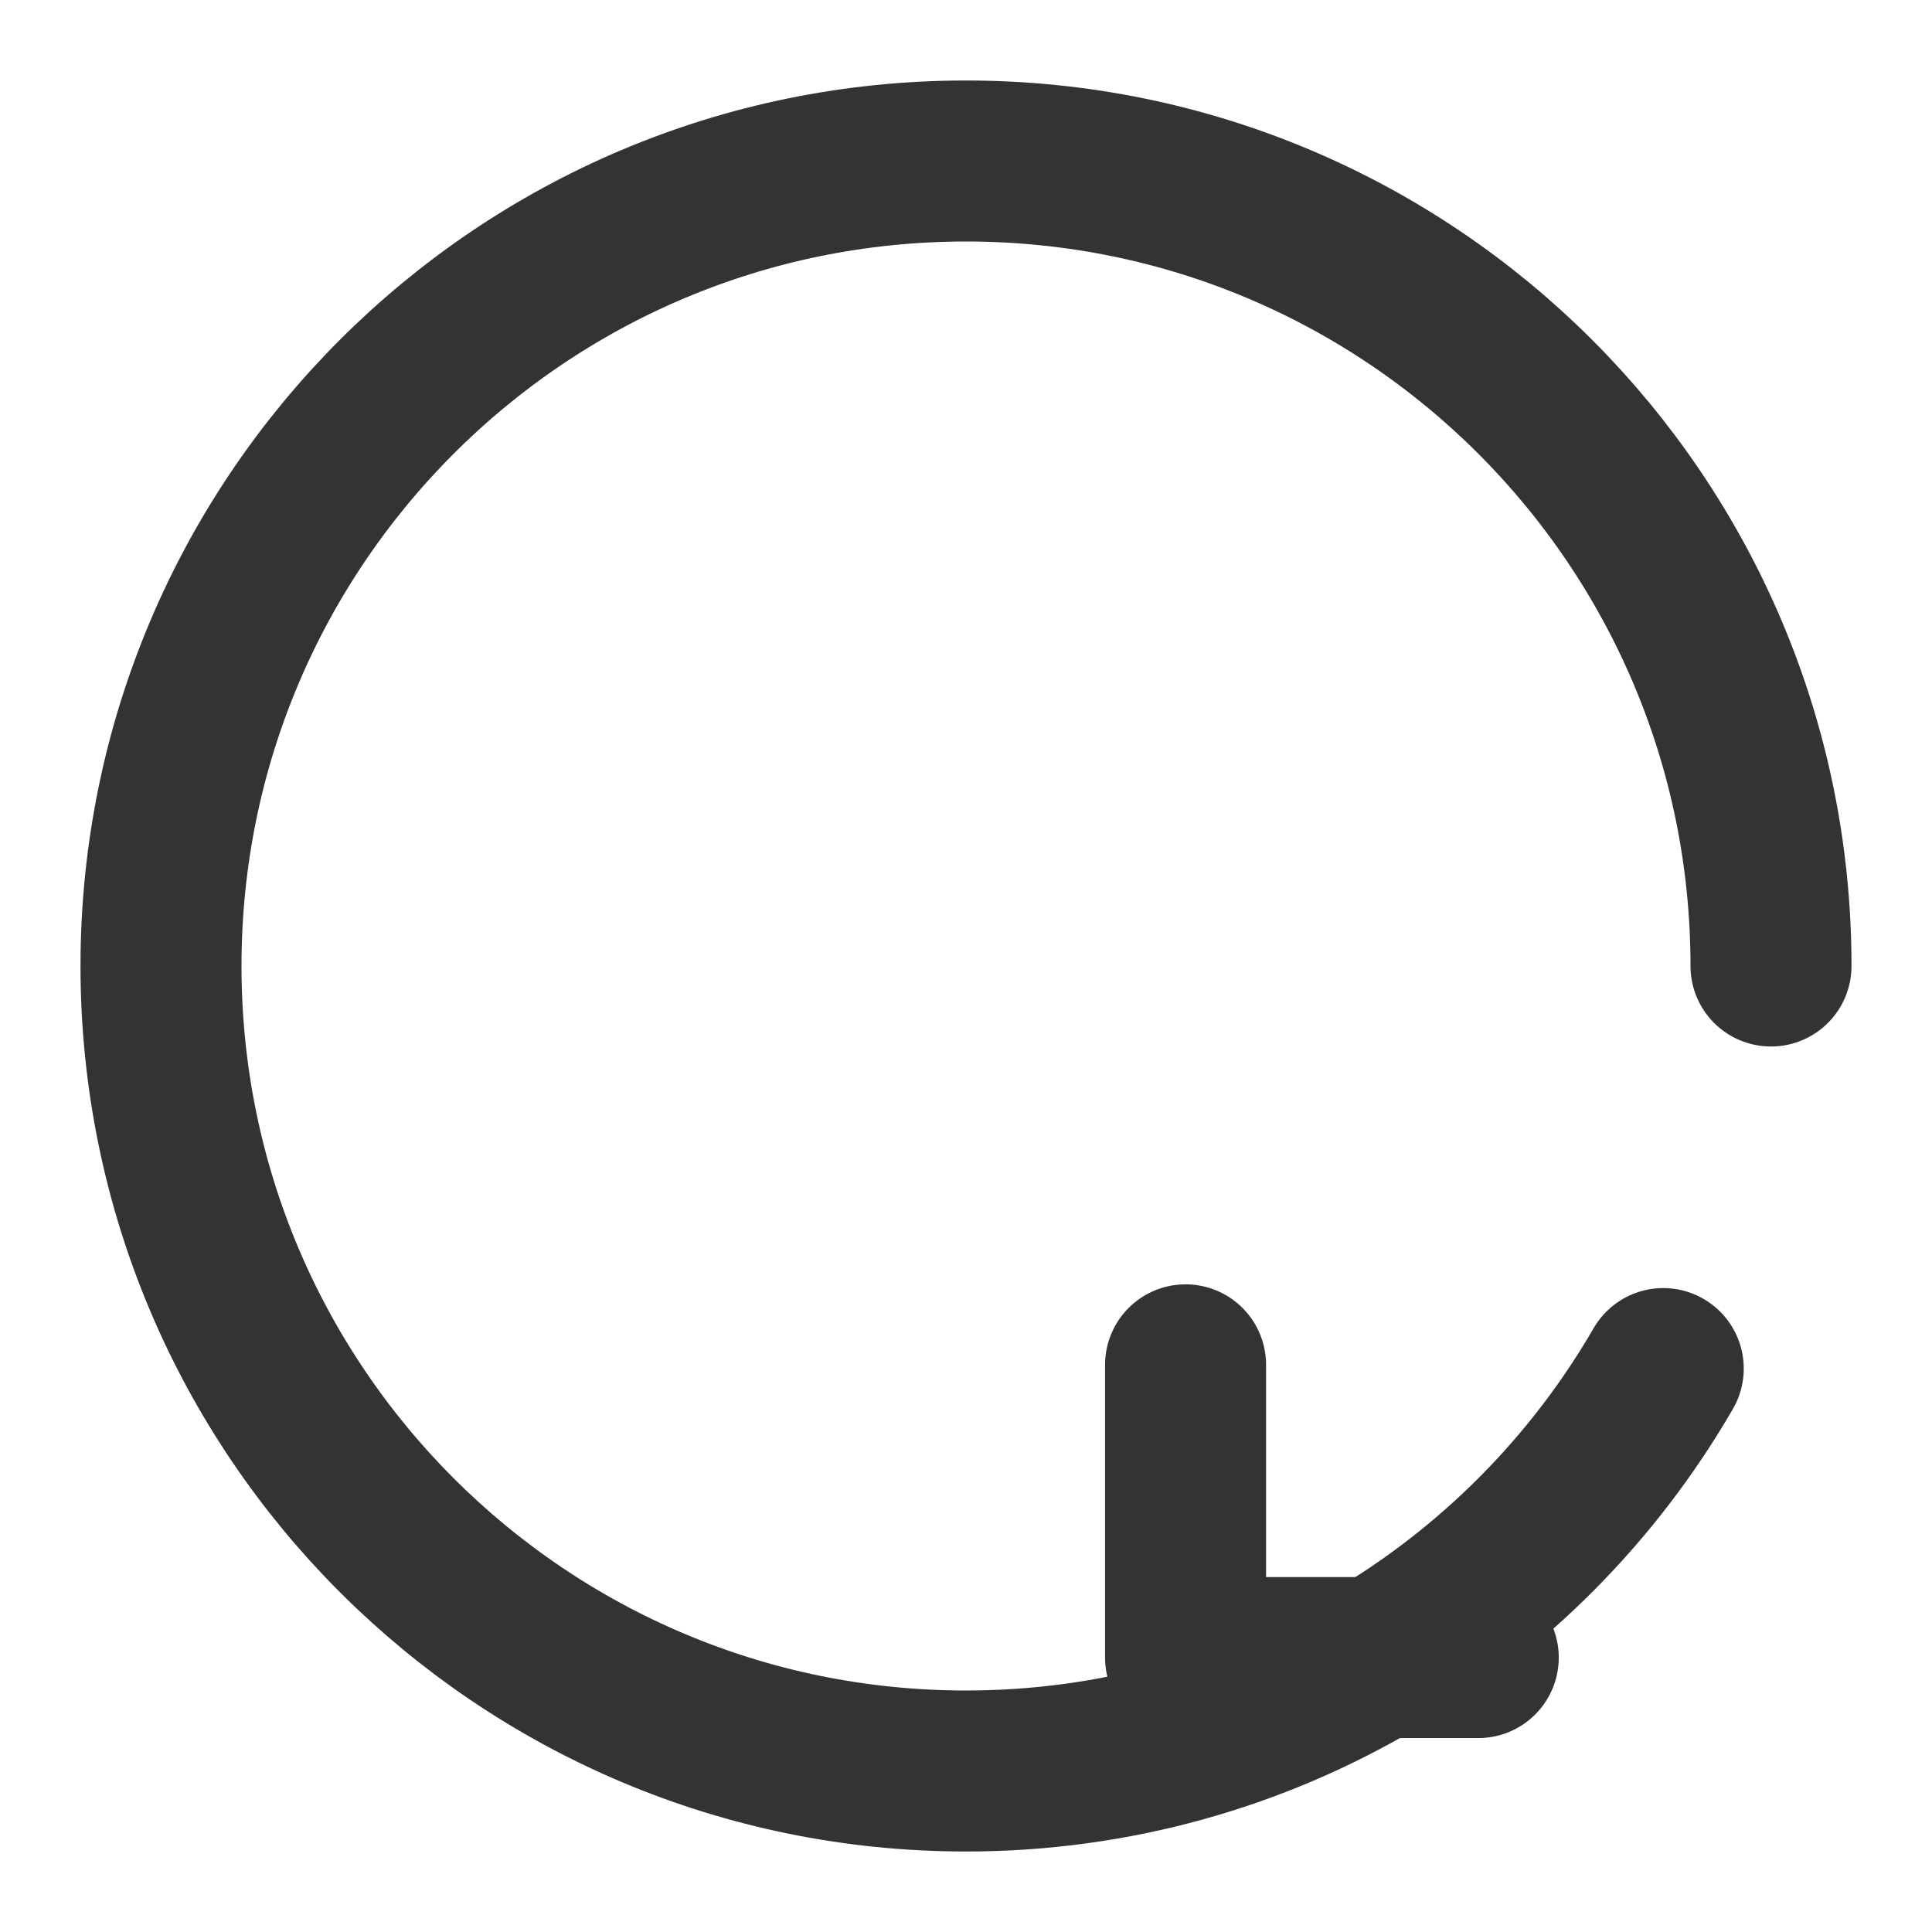
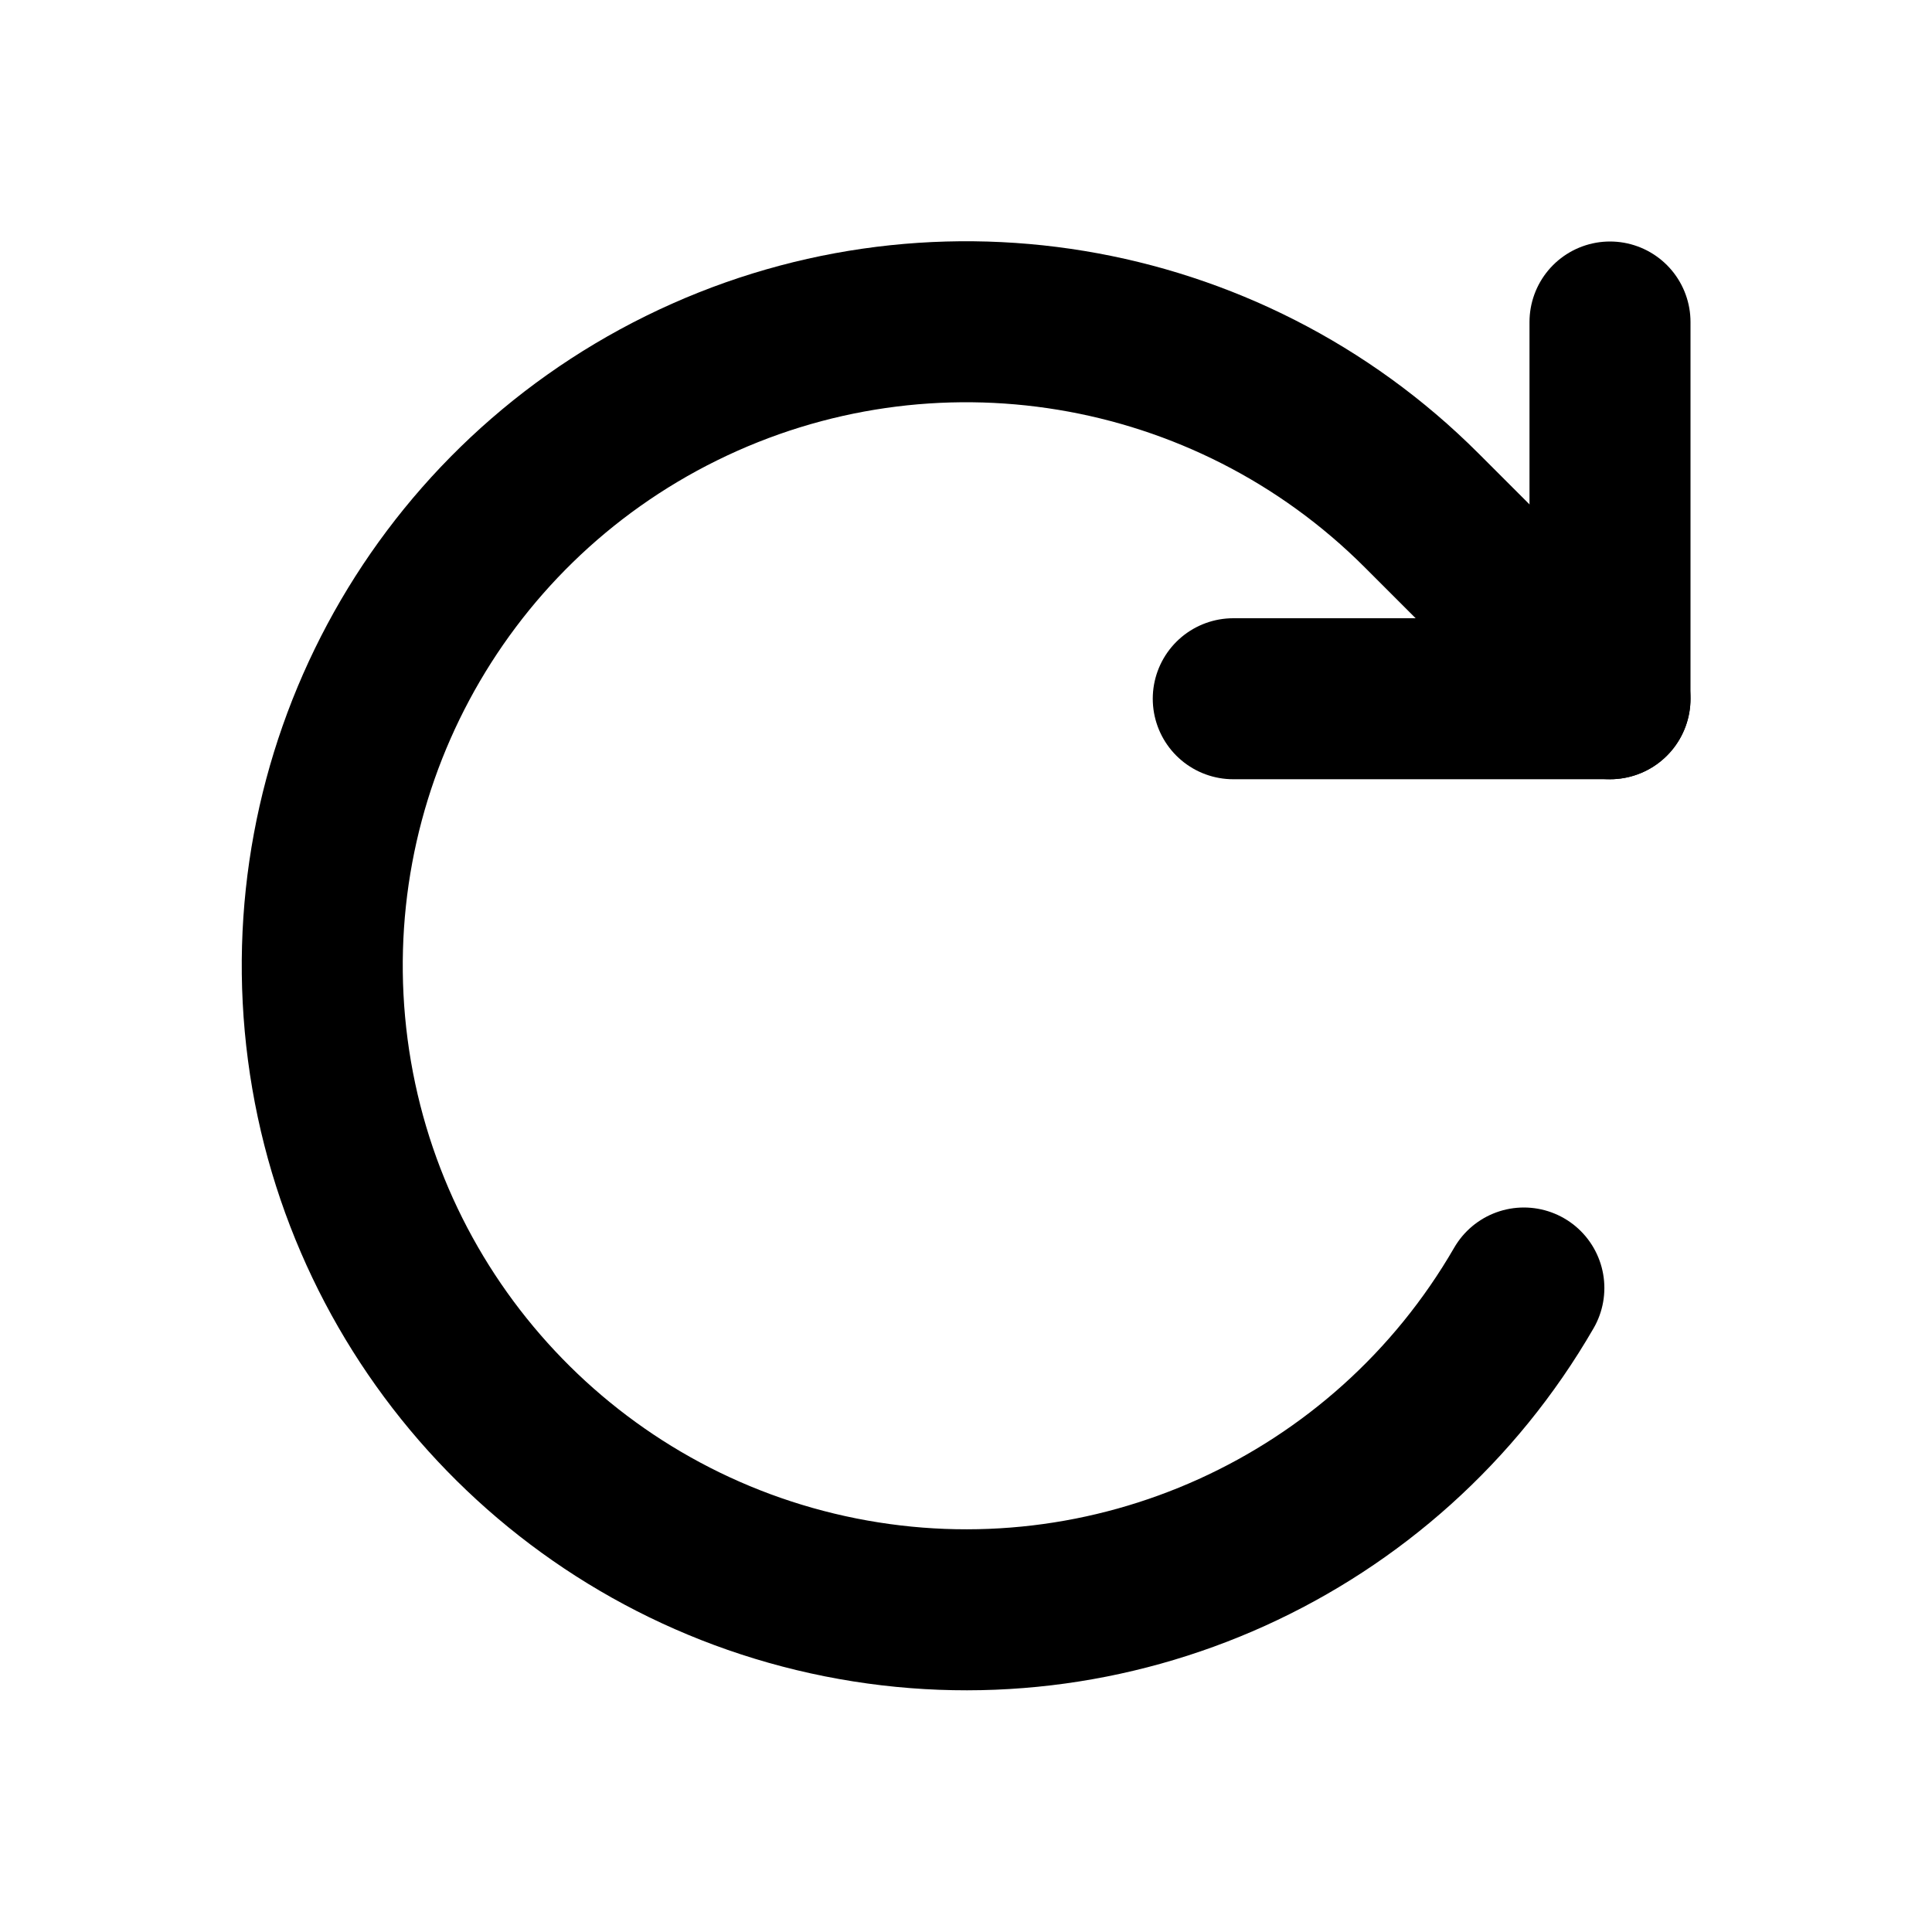
- <svg xmlns="http://www.w3.org/2000/svg" width="24" height="24" viewBox="0 0 48 48" fill="none">
-   <path d="M36.727 41.182H29.455V33.909" stroke="#333" stroke-width="4" stroke-linecap="round" stroke-linejoin="round" />
-   <path d="M44 24C44 12.954 35.046 4 24 4V4C12.954 4 4 12.954 4 24C4 35.046 12.954 44 24 44C31.402 44 37.865 39.979 41.323 34.002" stroke="#333" stroke-width="4" stroke-linecap="round" stroke-linejoin="round" />
+ <svg xmlns="http://www.w3.org/2000/svg" viewBox="0 0 24 24" fill="none" stroke="currentColor" stroke-width="2" stroke-linecap="round" stroke-linejoin="round">
+   <path d="M18.93 16A8 8 0 1 1 17.66 6.34L20 8.68" />
+   <path d="M20 4v4.68h-4.68" />
</svg>
